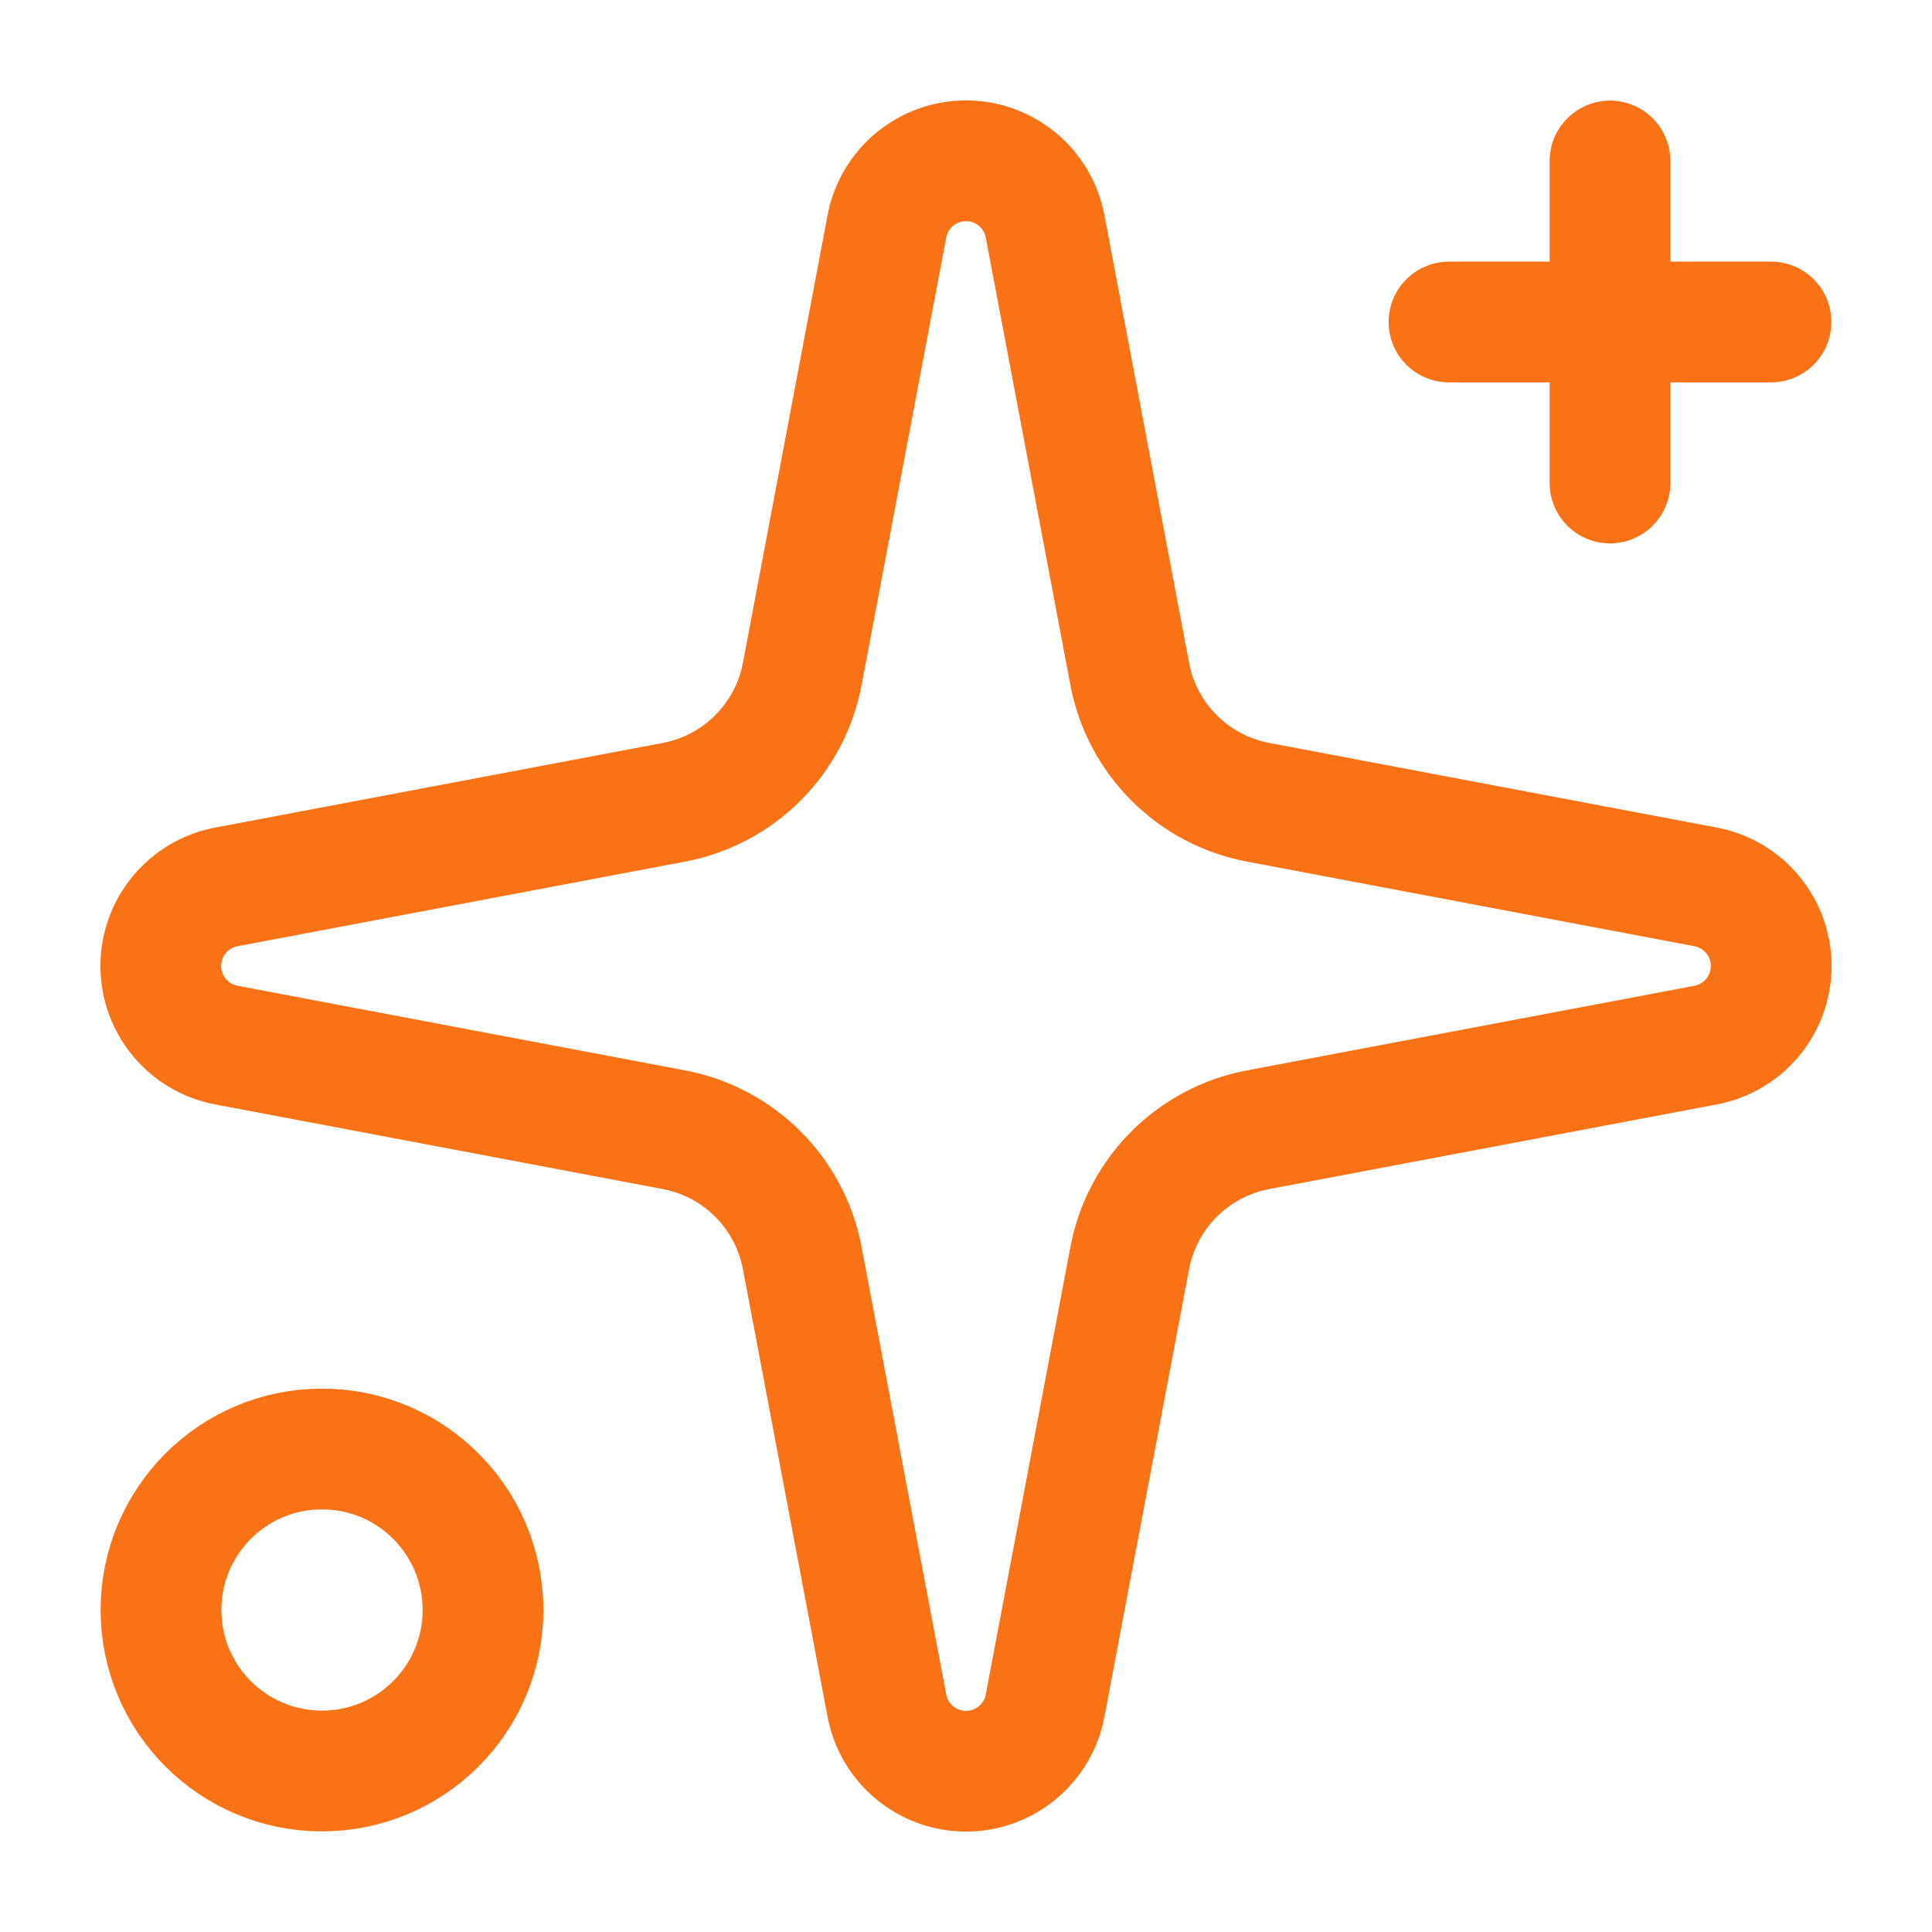
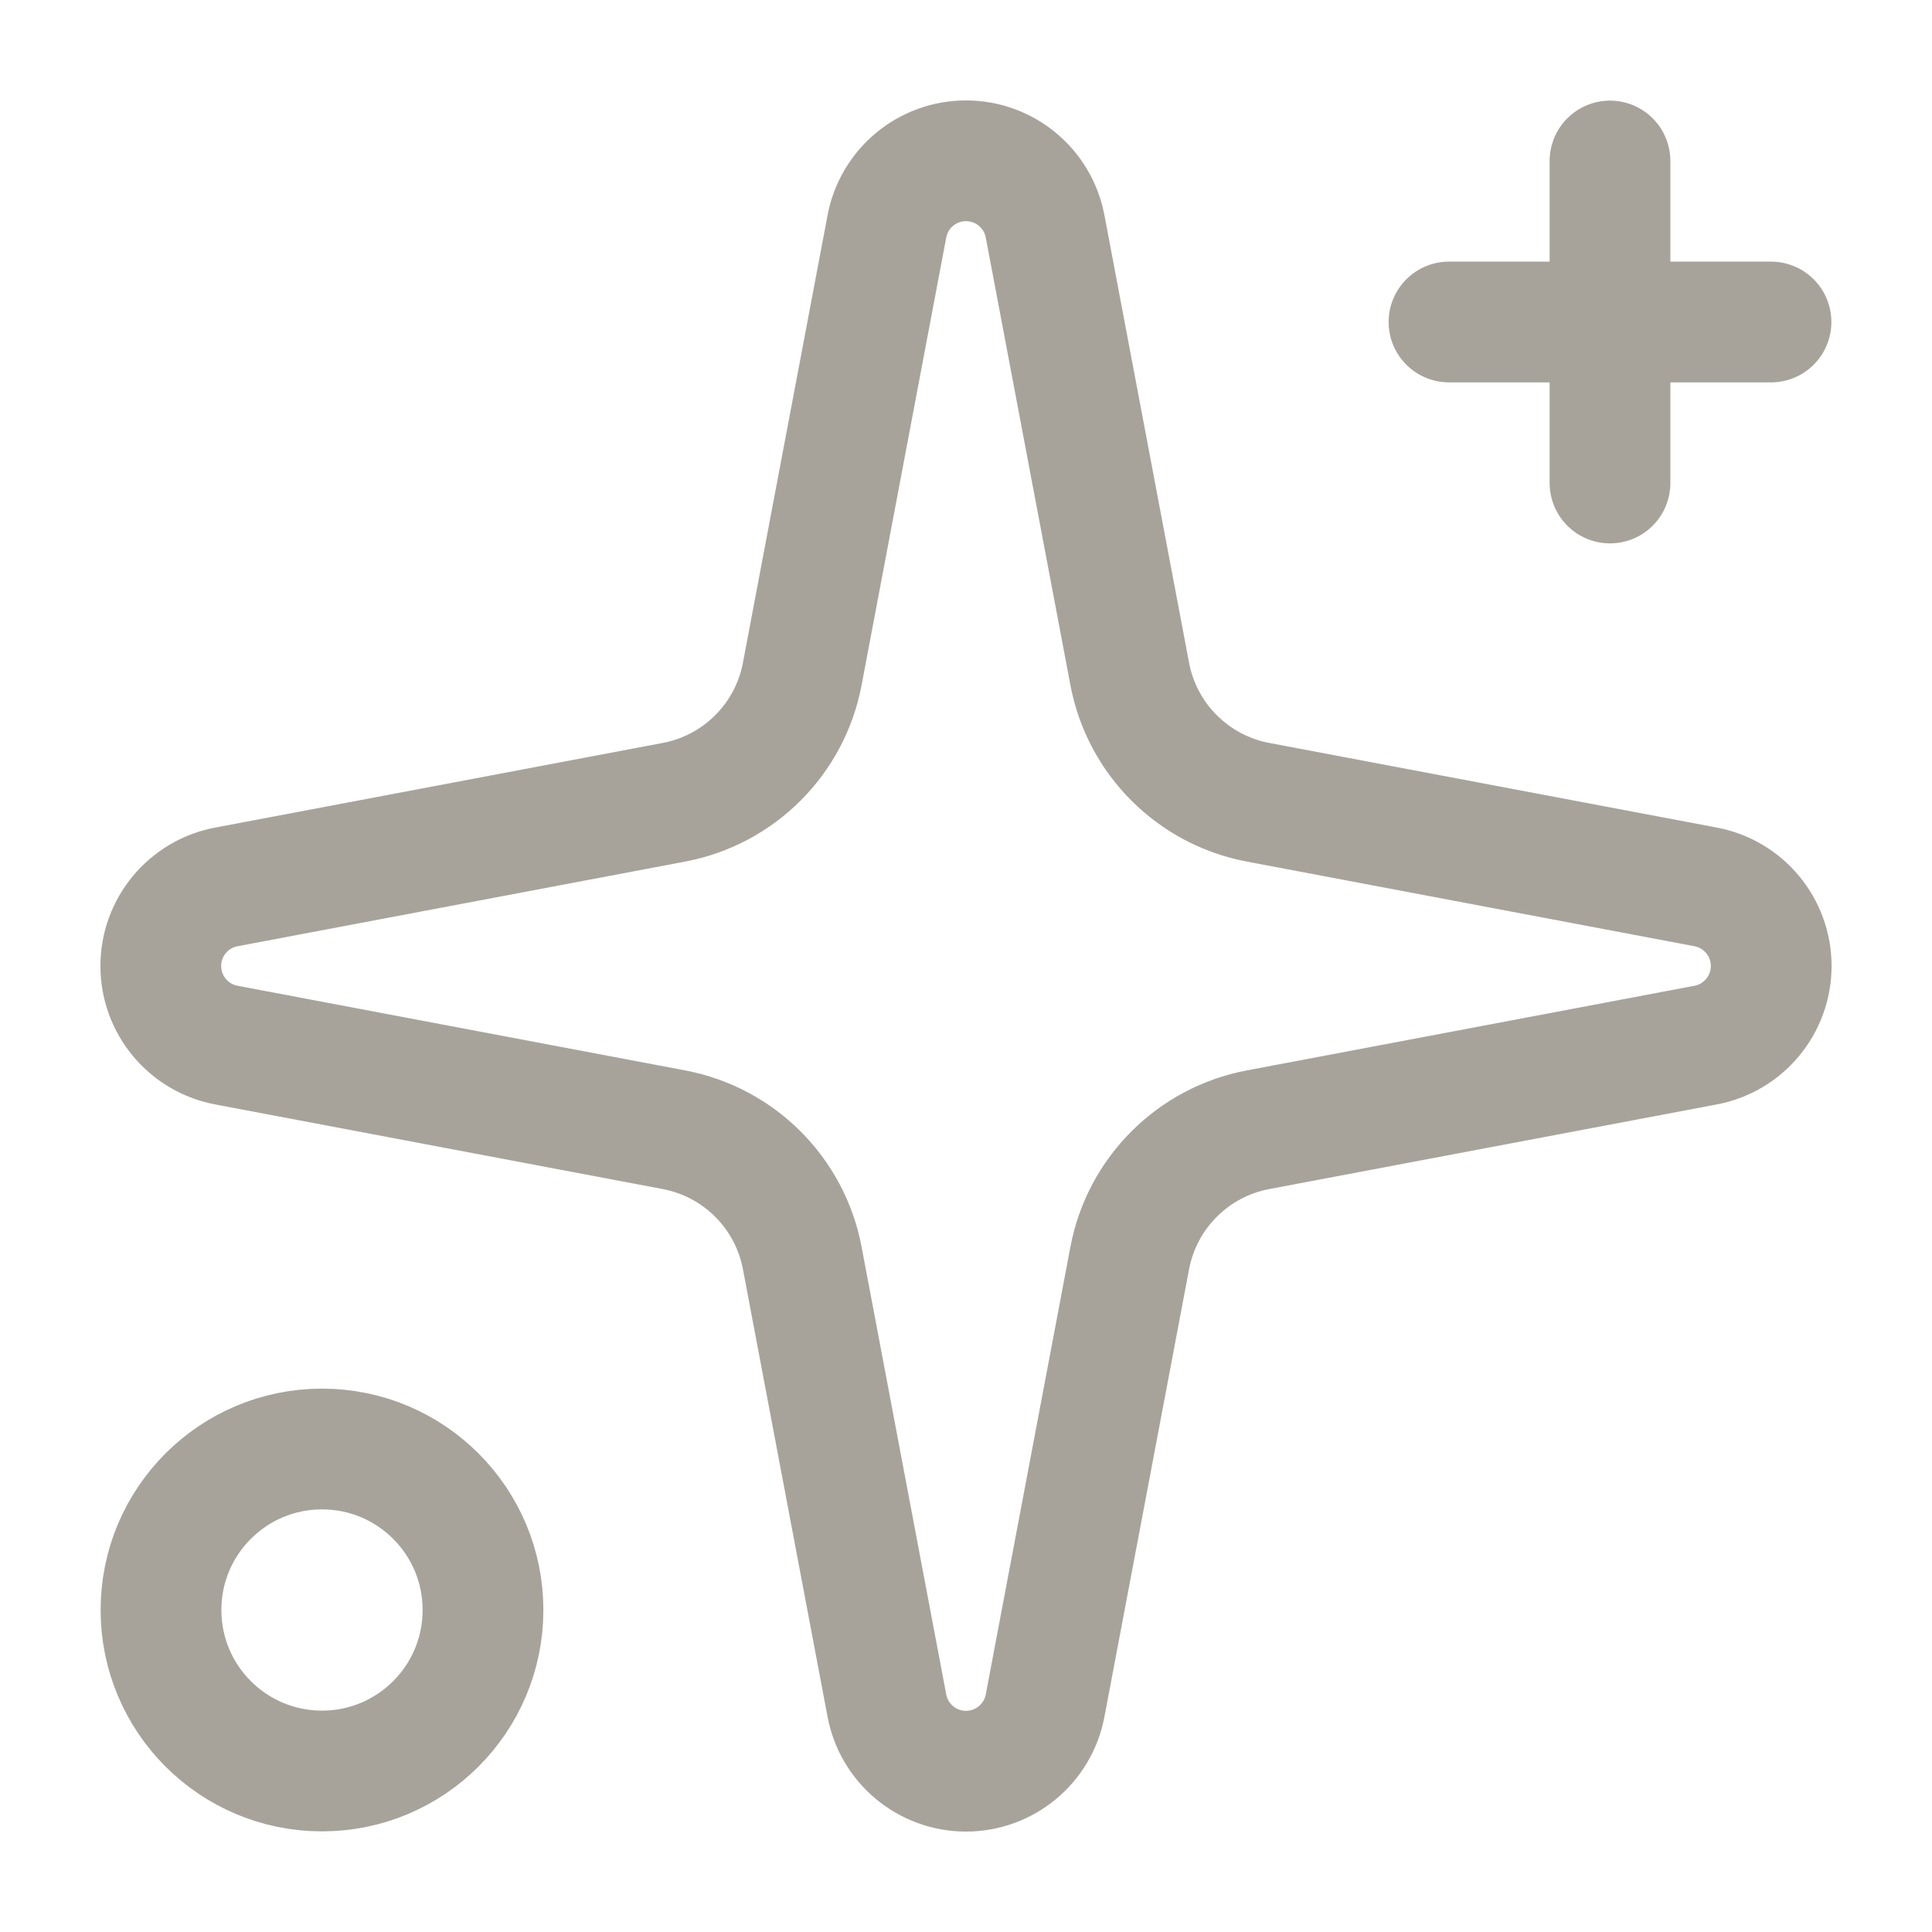
- <svg xmlns="http://www.w3.org/2000/svg" width="20" height="20" viewBox="0 0 24 24" fill="none" stroke="#f97316" stroke-width="1.5" stroke-linecap="round" stroke-linejoin="round">
+ <svg xmlns="http://www.w3.org/2000/svg" width="20" height="20" viewBox="0 0 24 24" fill="none" stroke="#a8a39a" stroke-width="1.5" stroke-linecap="round" stroke-linejoin="round">
  <path d="M11.017 2.814a1 1 0 0 1 1.966 0l1.051 5.558a2 2 0 0 0 1.594 1.594l5.558 1.051a1 1 0 0 1 0 1.966l-5.558 1.051a2 2 0 0 0-1.594 1.594l-1.051 5.558a1 1 0 0 1-1.966 0l-1.051-5.558a2 2 0 0 0-1.594-1.594l-5.558-1.051a1 1 0 0 1 0-1.966l5.558-1.051a2 2 0 0 0 1.594-1.594z" />
  <path d="M20 2v4" />
  <path d="M22 4h-4" />
  <circle cx="4" cy="20" r="2" />
</svg>
